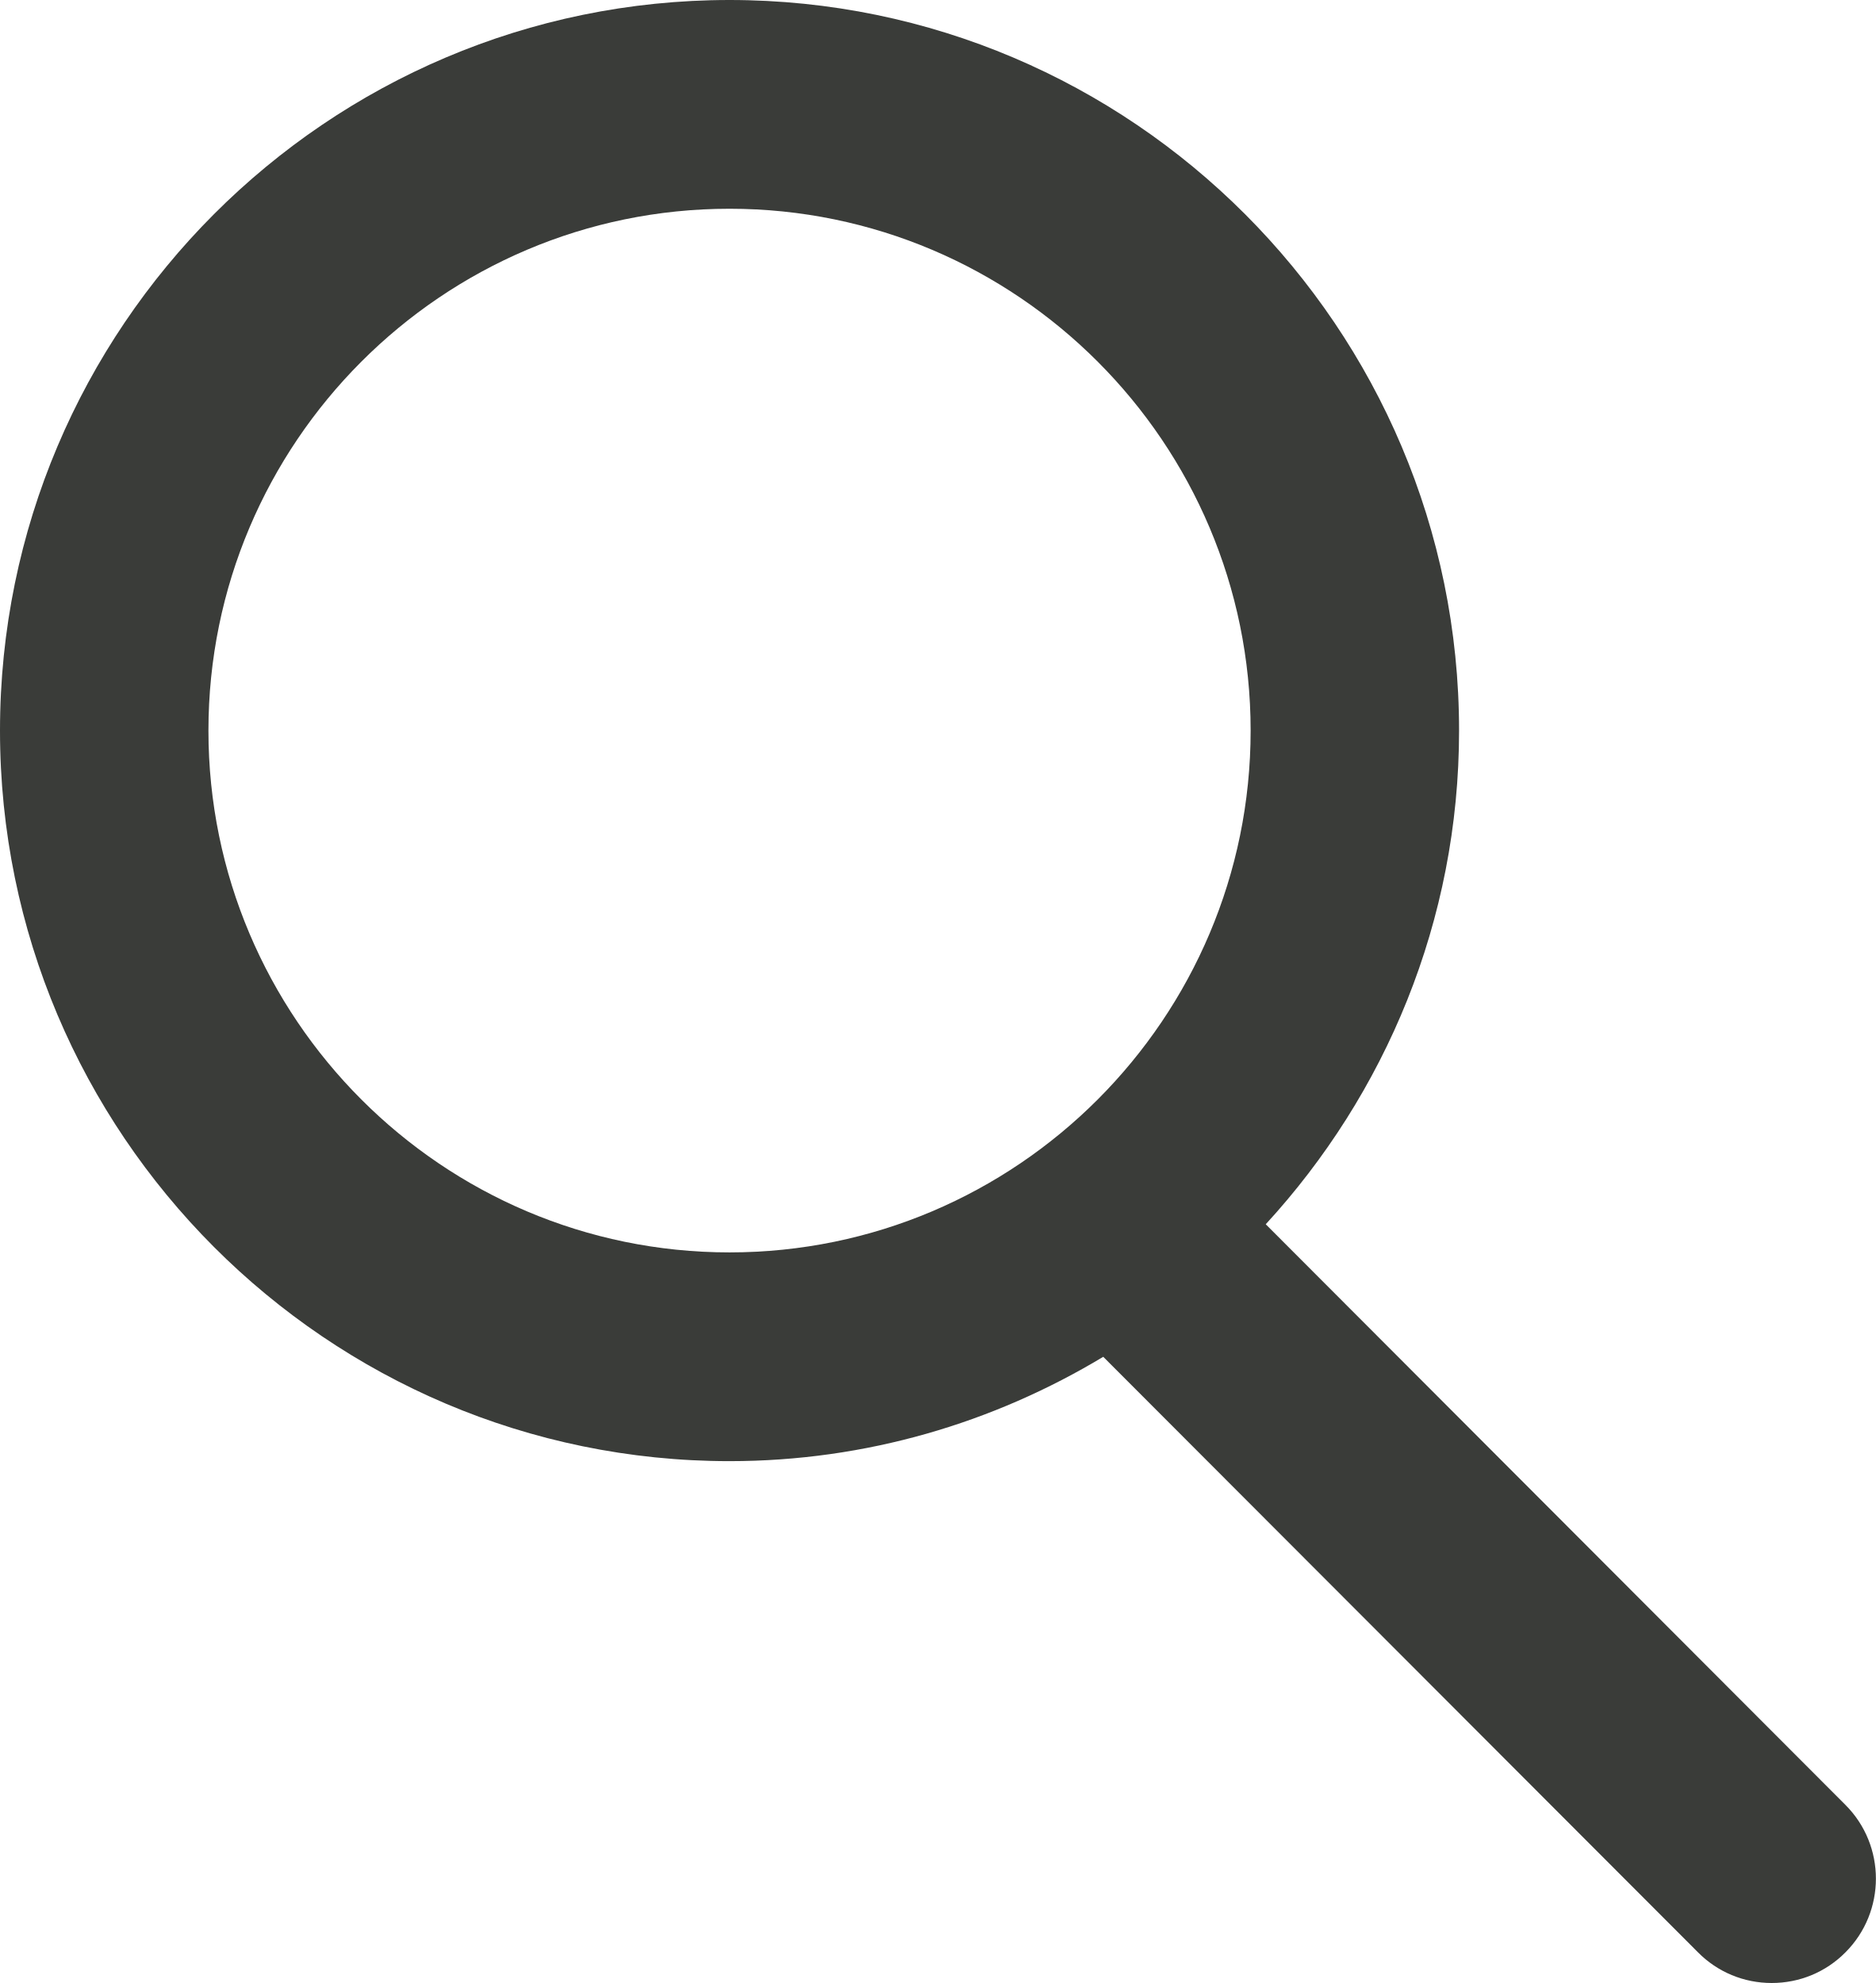
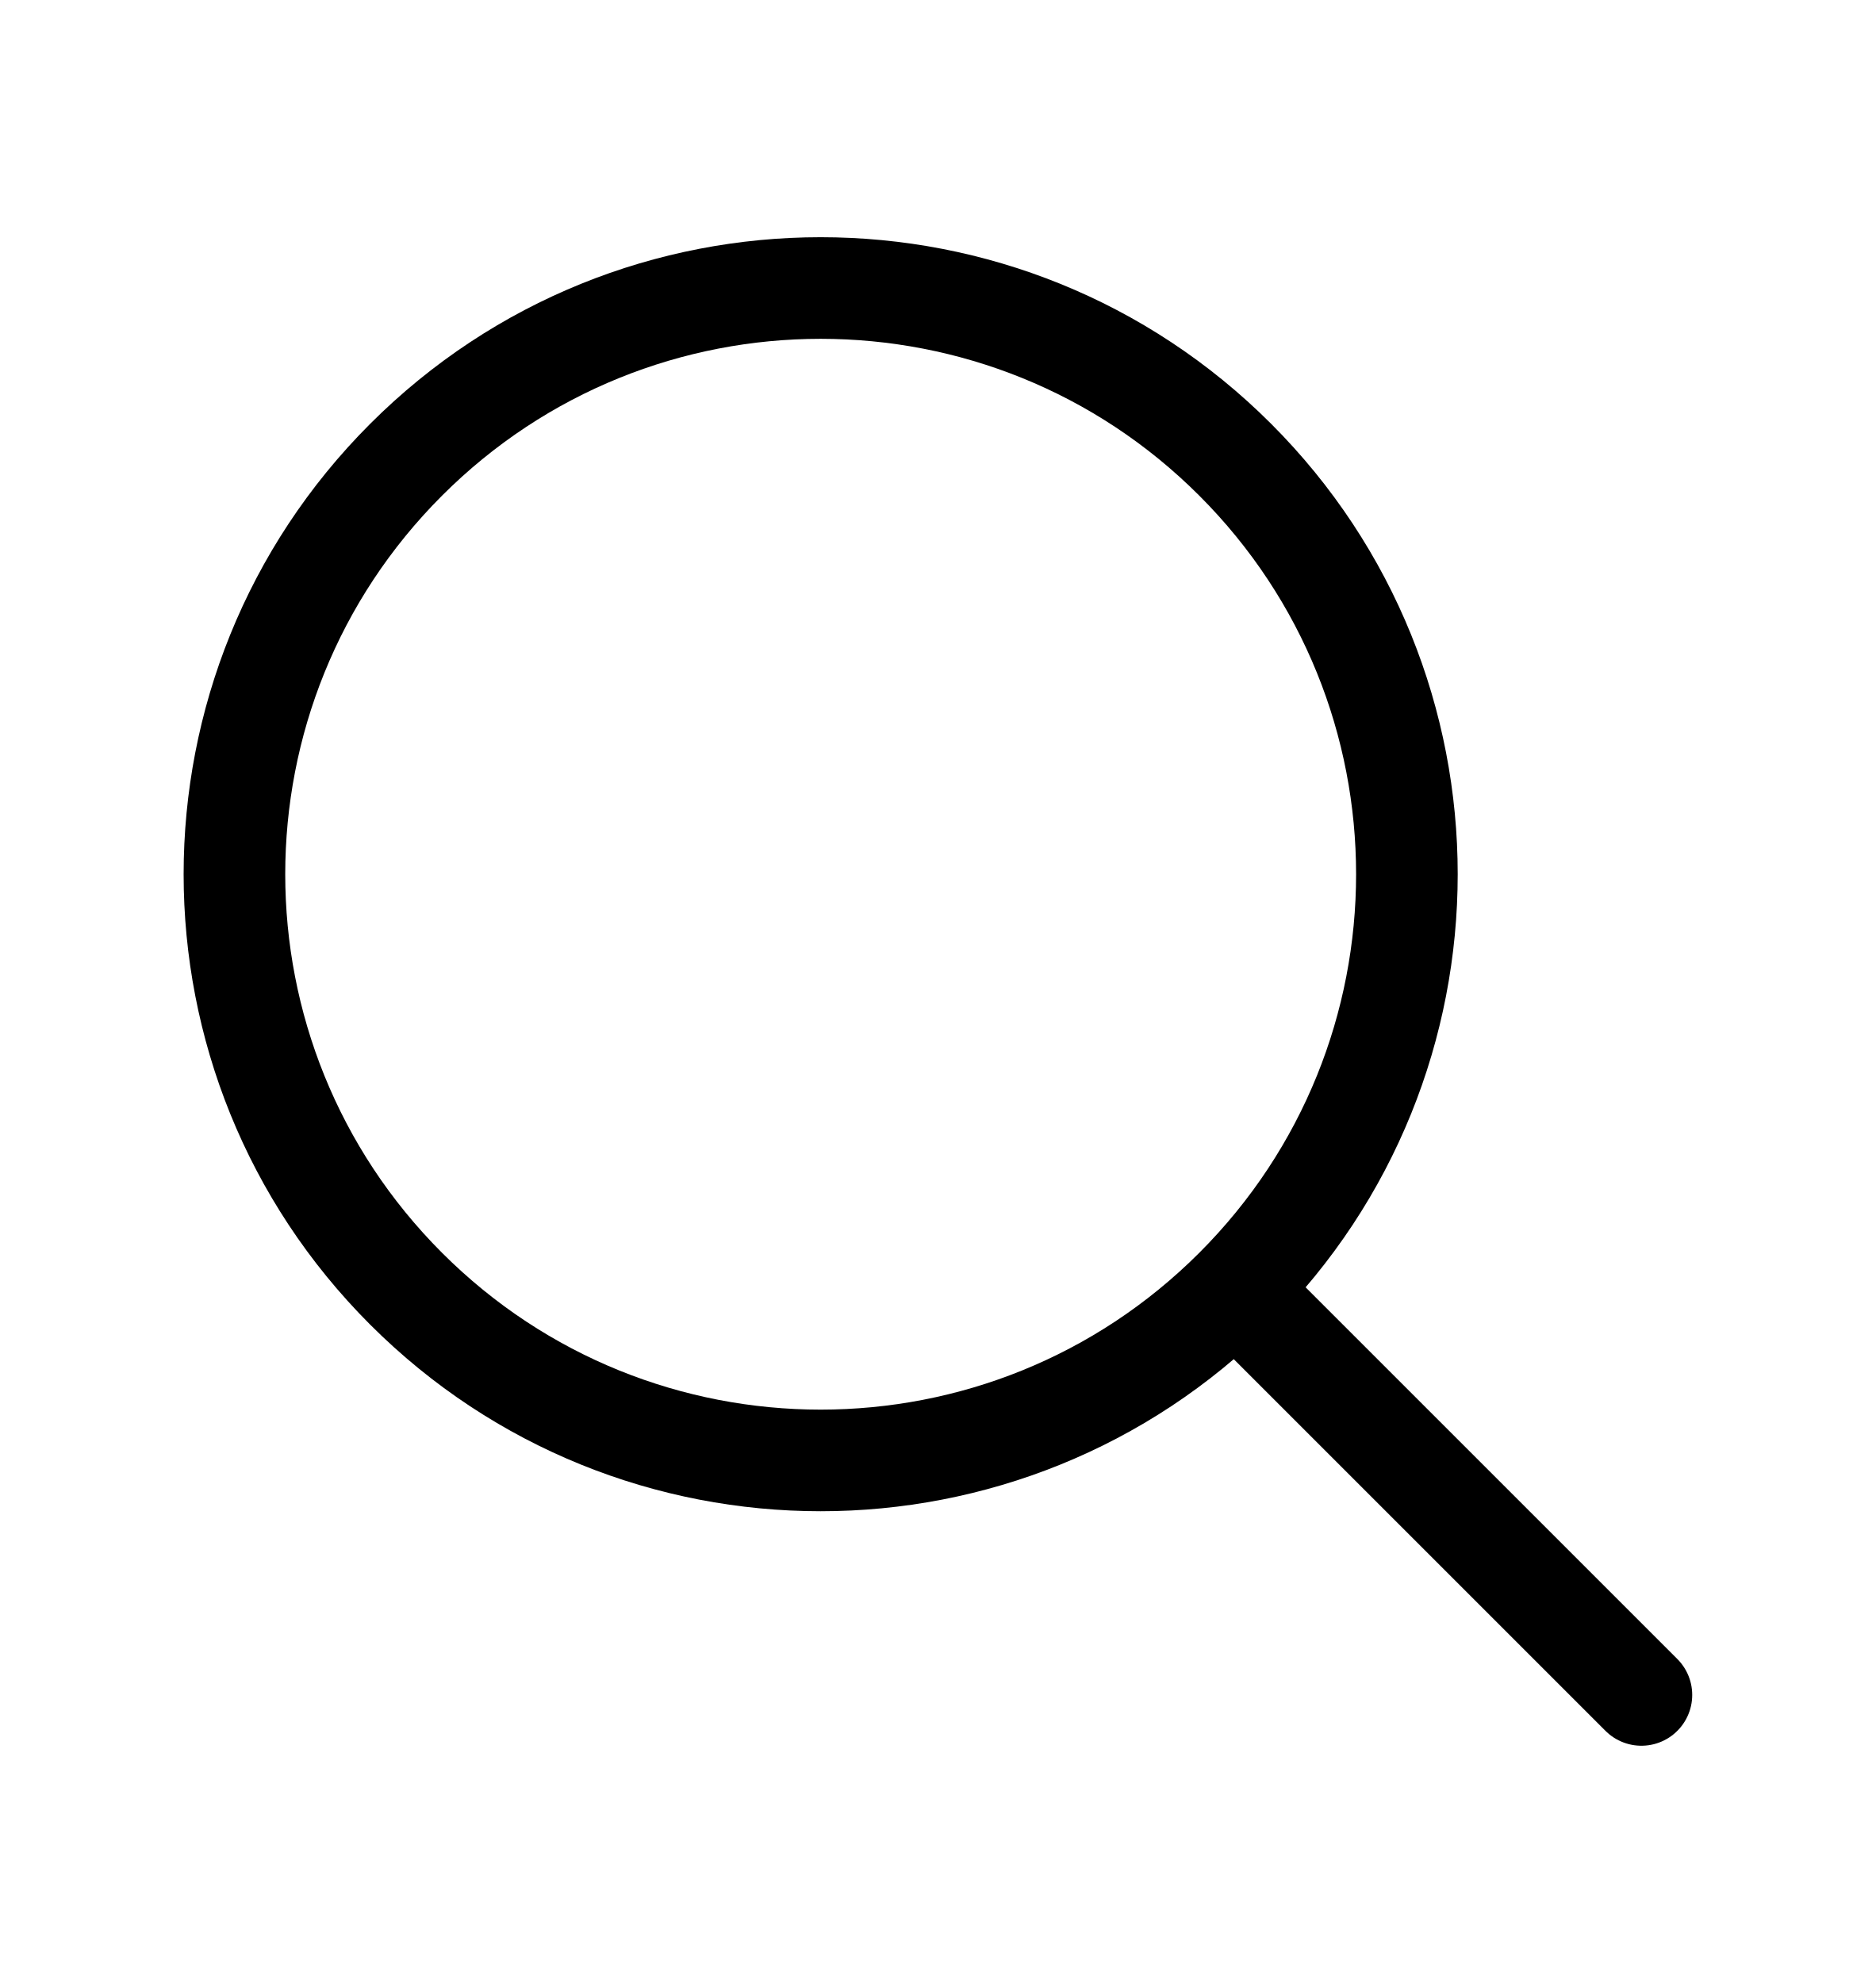
- <svg xmlns="http://www.w3.org/2000/svg" width="35" height="37" viewBox="0 0 35 37">
-   <path fill="#3A3C39" fill-rule="evenodd" d="M13.611,3.895 C18.972,3.895 23.334,8.263 23.334,13.632 C23.334,19 18.972,23.368 13.611,23.368 C8.251,23.368 3.889,19 3.889,13.632 C3.889,8.263 8.251,3.895 13.611,3.895 M34.431,33.676 L23.616,22.843 C25.846,20.414 27.223,17.186 27.223,13.632 C27.223,6.115 21.115,0 13.611,0 C6.106,0 0,6.115 0,13.632 C0,21.148 6.106,27.263 13.611,27.263 C16.163,27.263 18.543,26.545 20.584,25.316 L31.682,36.429 C32.047,36.797 32.537,37 33.056,37 C33.576,37 34.066,36.797 34.431,36.429 C35.19,35.67 35.19,34.435 34.431,33.676" />
+ <svg xmlns="http://www.w3.org/2000/svg" fill="none" viewBox="0 0 24 24" stroke-width="1.3" stroke="currentColor" width="35" height="37">
+   <path stroke-linecap="round" stroke-linejoin="round" d="m21 21-5.197-5.197m0 0A7.5 7.5 0 1 0 5.196 5.196a7.5 7.5 0 0 0 10.607 10.607Z" />
</svg>
